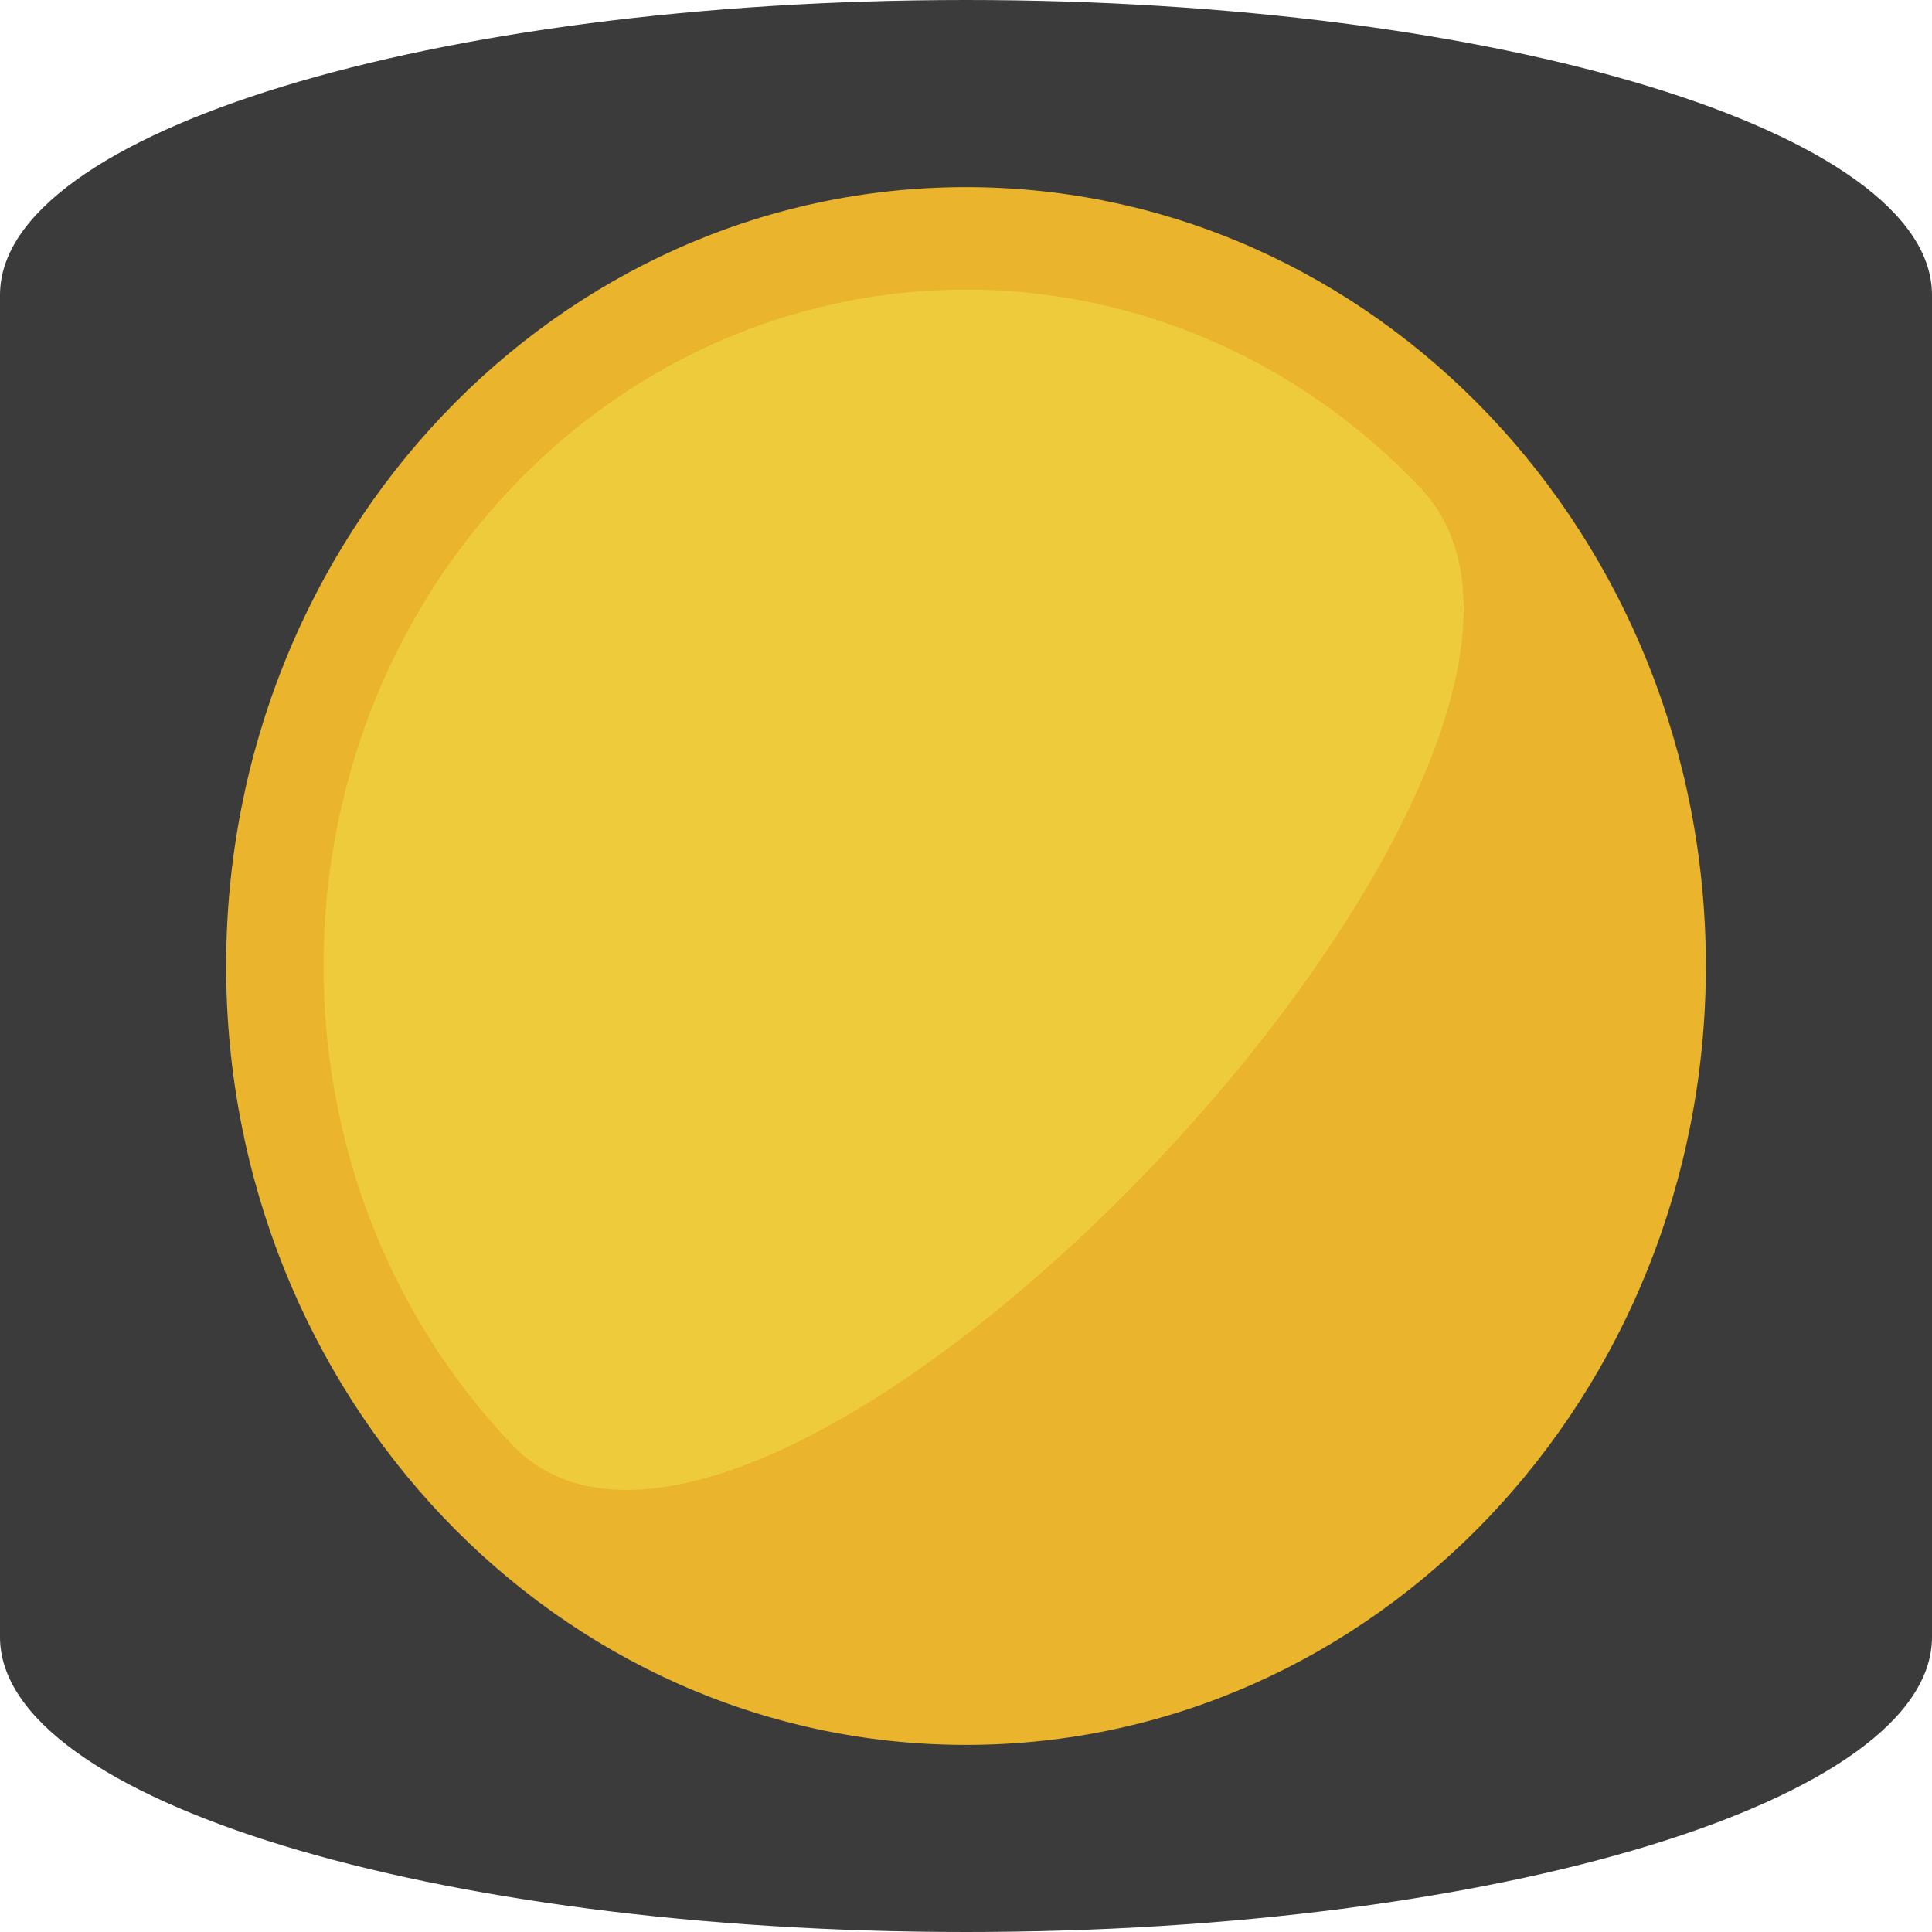
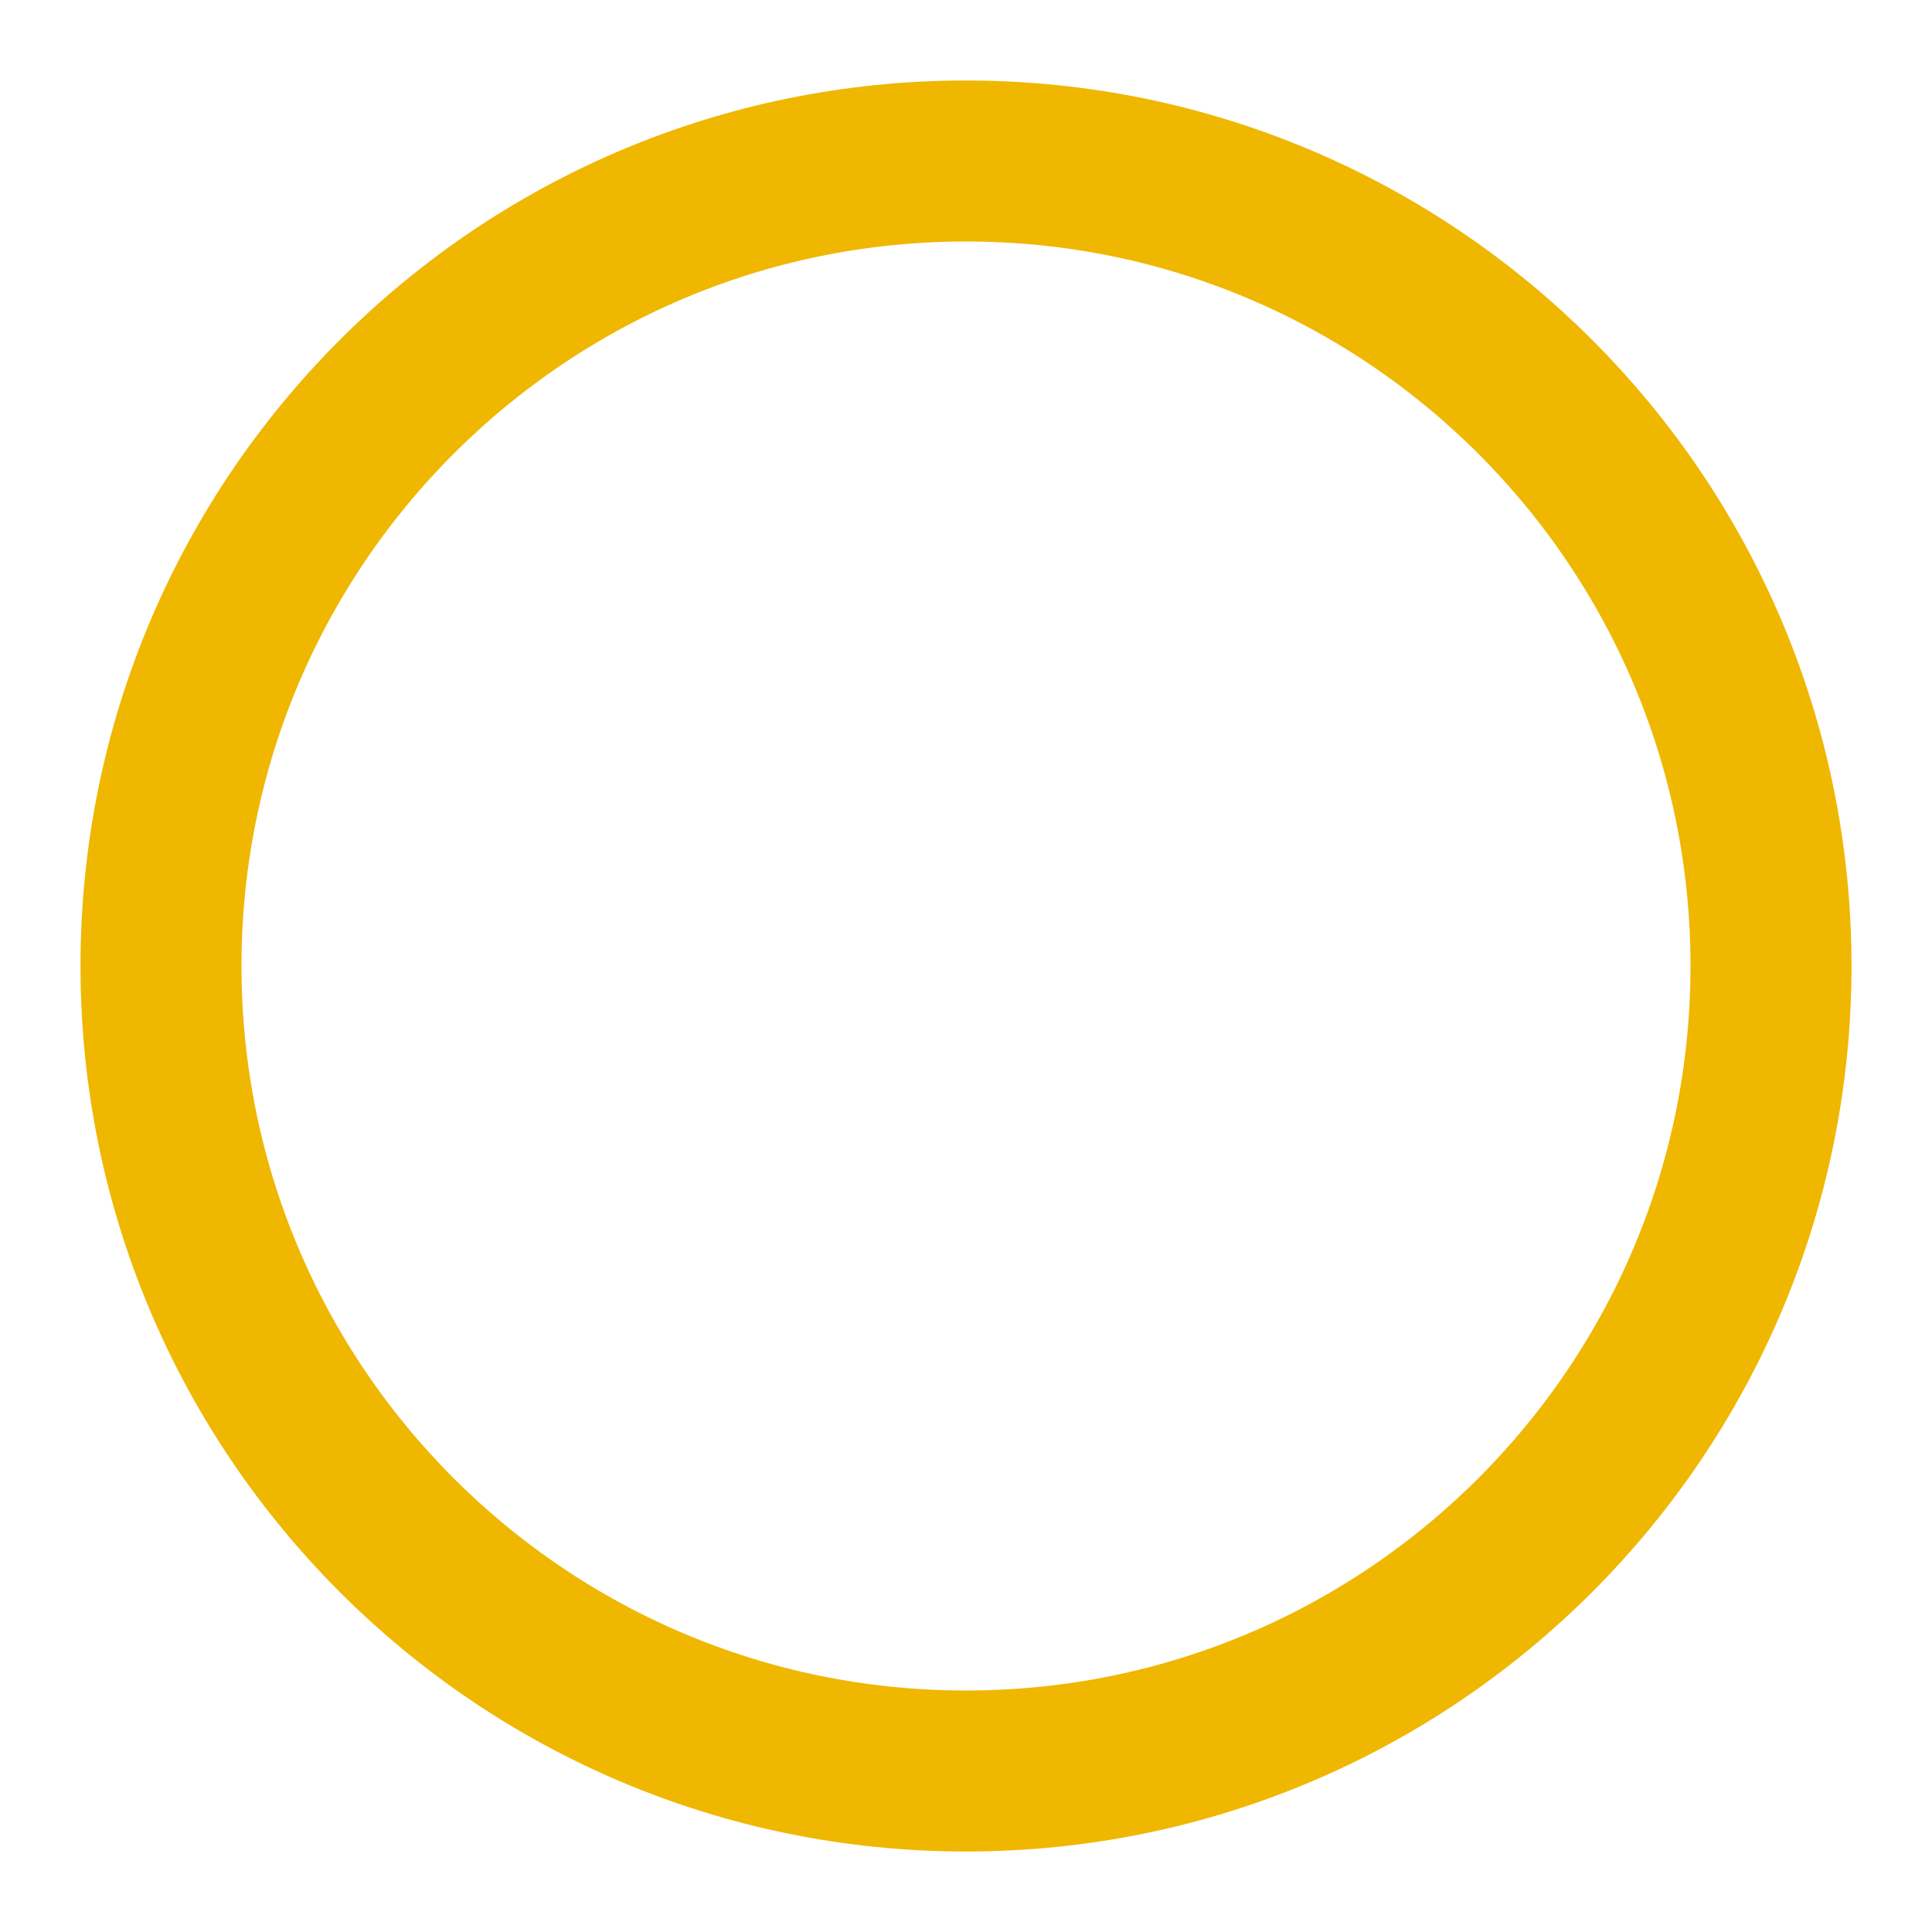
- <svg xmlns="http://www.w3.org/2000/svg" xmlns:xlink="http://www.w3.org/1999/xlink" version="1.1" preserveAspectRatio="xMidYMid meet" viewBox="0 0 640 640" width="640" height="640">
-   <defs>
-     <path d="M0 97.72C0 142.18 0 497.82 0 542.28C0 596.25 143.28 640 320 640C496.72 640 640 596.25 640 542.28C640 497.82 640 142.18 640 97.72C640 43.75 496.72 0 320 0C143.28 0 0 43.75 0 97.72Z" id="brHGEFEKX" />
-     <path d="M320 61.98C184.64 61.98 74.91 177.5 74.91 320C74.91 462.5 184.64 578.02 320 578.02C455.36 578.02 565.09 462.5 565.09 320C565.09 177.5 455.36 61.98 320 61.98Z" id="b17epxxbm" />
-     <path d="M169.49 161.55C86.37 249.06 86.37 390.94 169.49 478.45C252.62 565.95 553.63 249.06 470.5 161.55C387.38 74.05 252.61 74.05 169.49 161.55Z" id="a396J0K9ZG" />
-   </defs>
-   <g>
-     <g>
-       <g>
-         <use xlink:href="#brHGEFEKX" opacity="1" fill="#3b3b3b" fill-opacity="1" />
-         <g>
-           <use xlink:href="#brHGEFEKX" opacity="1" fill-opacity="0" stroke="#000000" stroke-width="1" stroke-opacity="0" />
-         </g>
-       </g>
-       <g>
-         <use xlink:href="#b17epxxbm" opacity="1" fill="#EAB42D" fill-opacity="1" />
-         <g>
-           <use xlink:href="#b17epxxbm" opacity="1" fill-opacity="0" stroke="#000000" stroke-width="1" stroke-opacity="0" />
-         </g>
-       </g>
-       <g>
-         <use xlink:href="#a396J0K9ZG" opacity="1" fill="#EDCB3B" fill-opacity="1" />
-         <g>
-           <use xlink:href="#a396J0K9ZG" opacity="1" fill-opacity="0" stroke="#000000" stroke-width="1" stroke-opacity="0" />
-         </g>
-       </g>
-     </g>
-   </g>
+ <svg xmlns="http://www.w3.org/2000/svg" width="24" height="24" viewBox="0 0 24 24" fill="none" stroke="#EFB700" stroke-width="2" stroke-linecap="round" stroke-linejoin="round" class="feather feather-circle">
+   <circle cx="12" cy="12" r="10" />
</svg>
